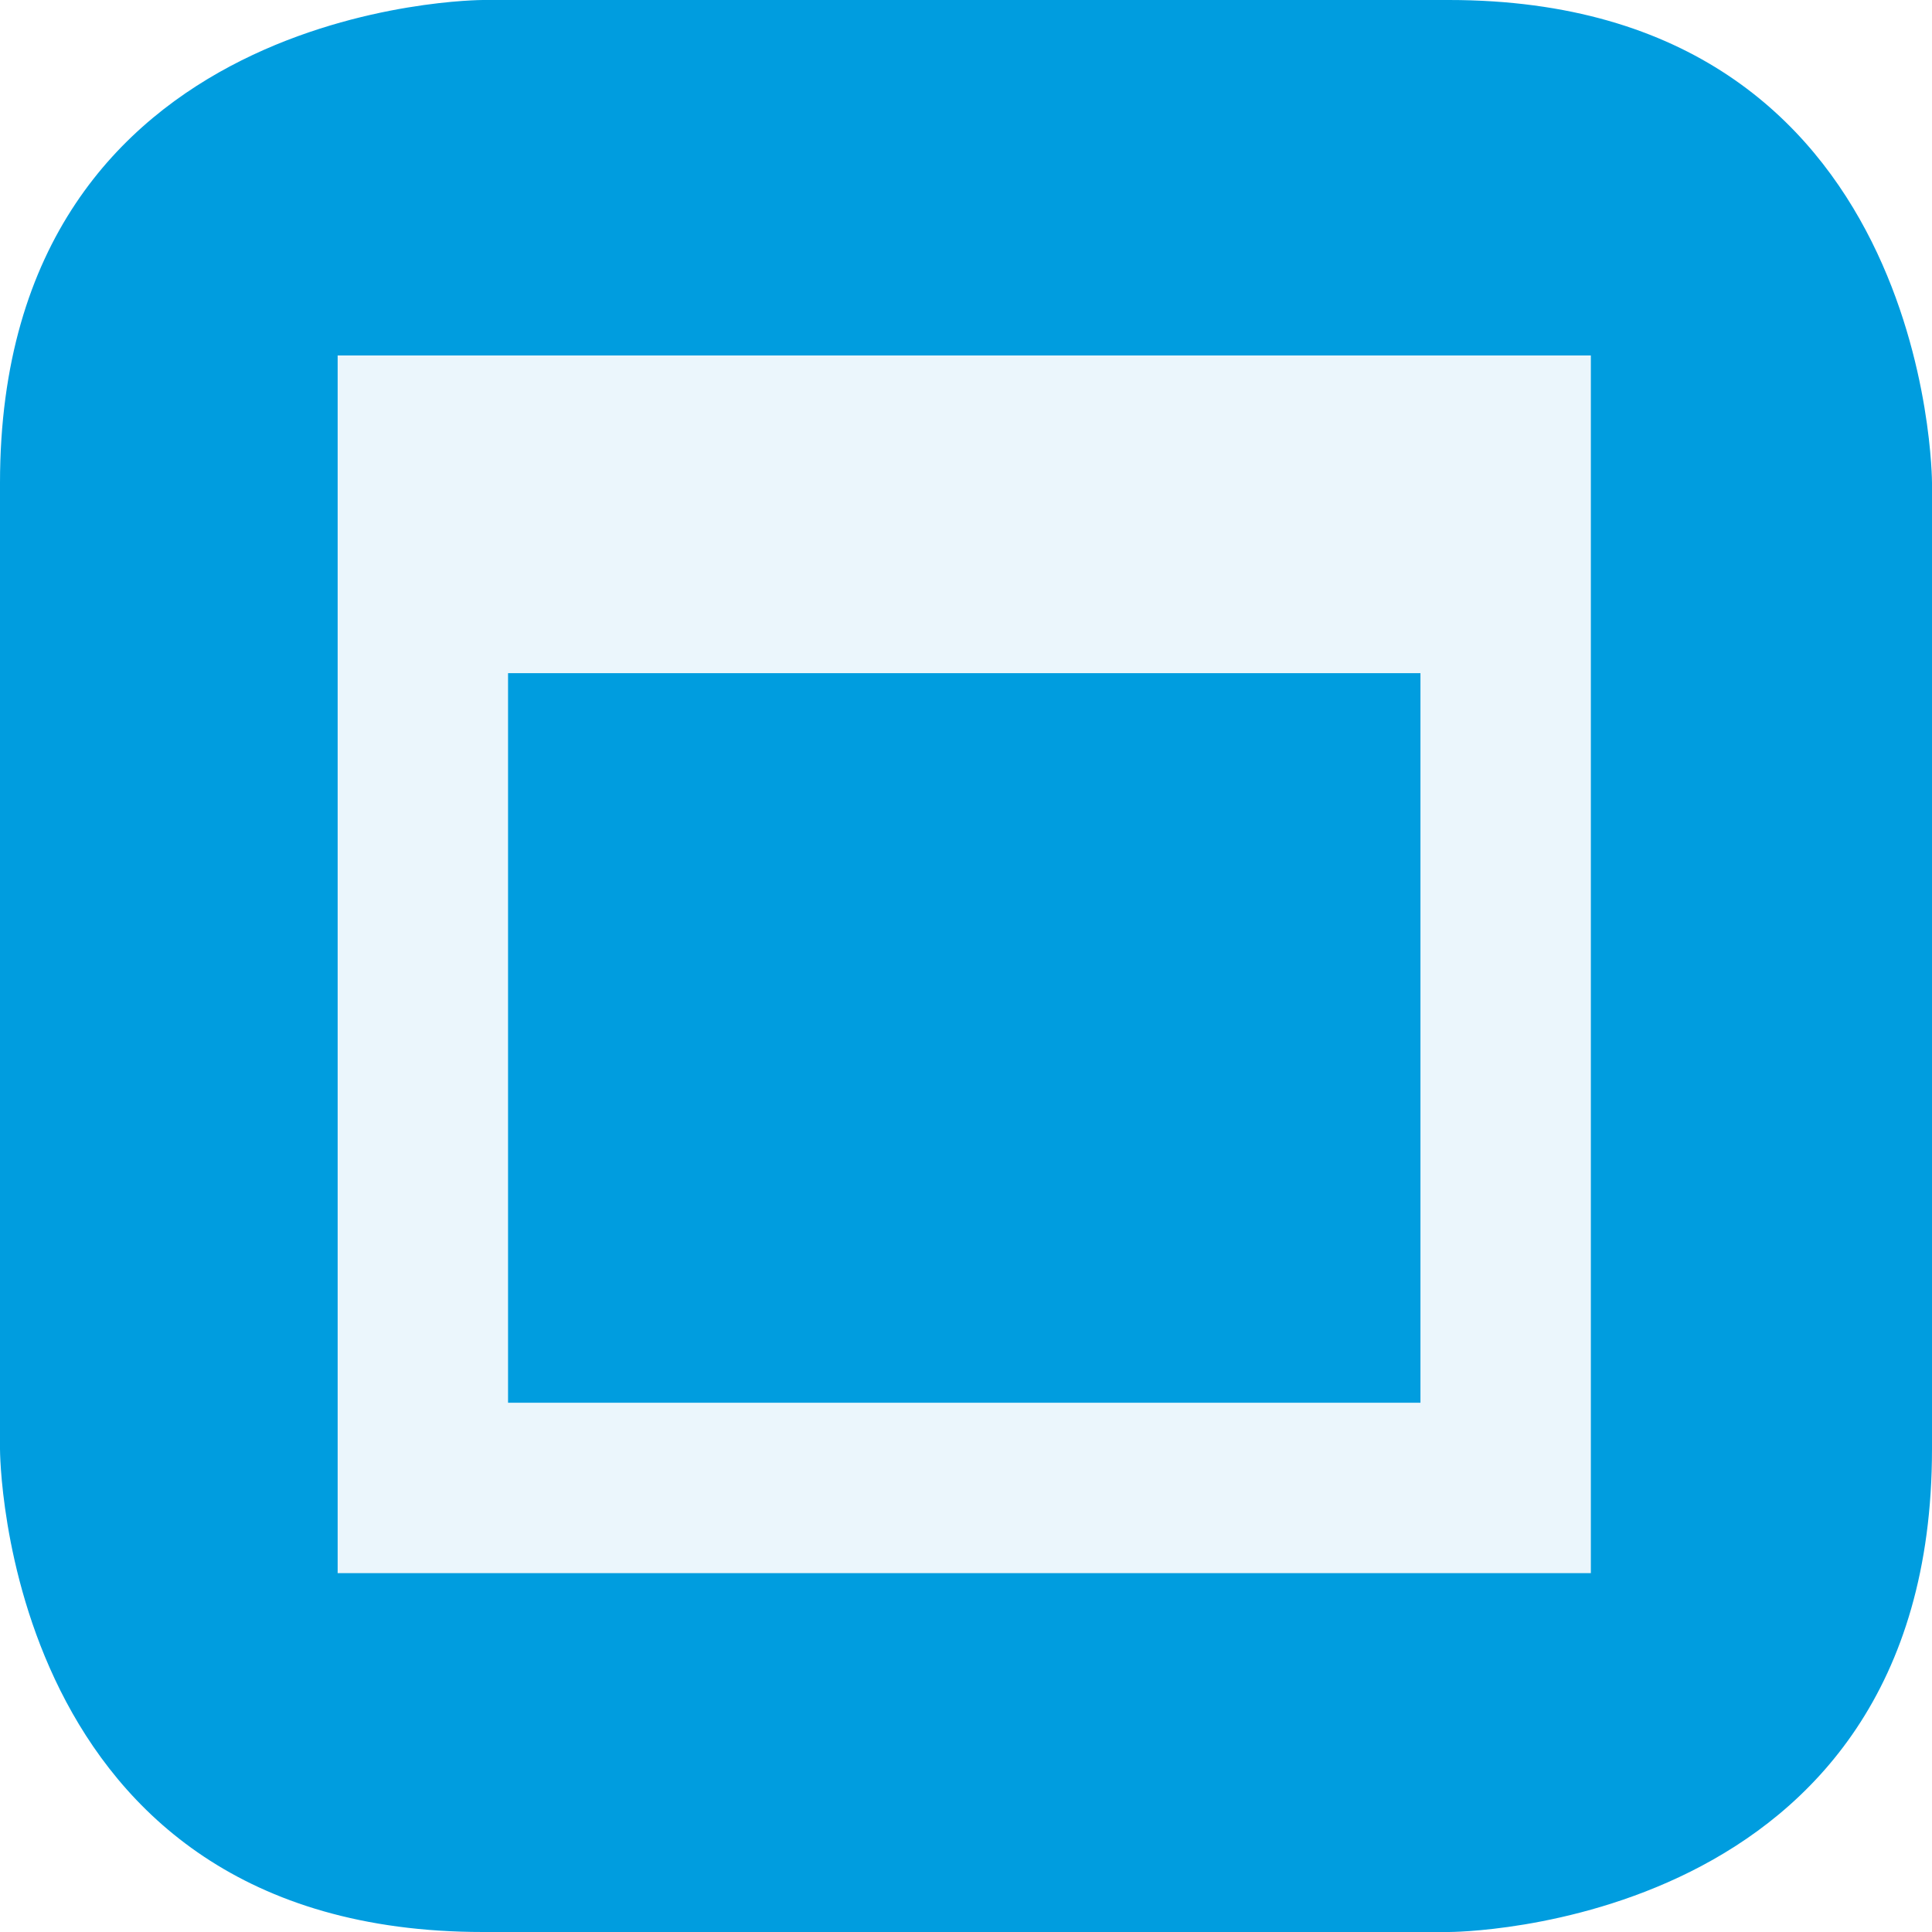
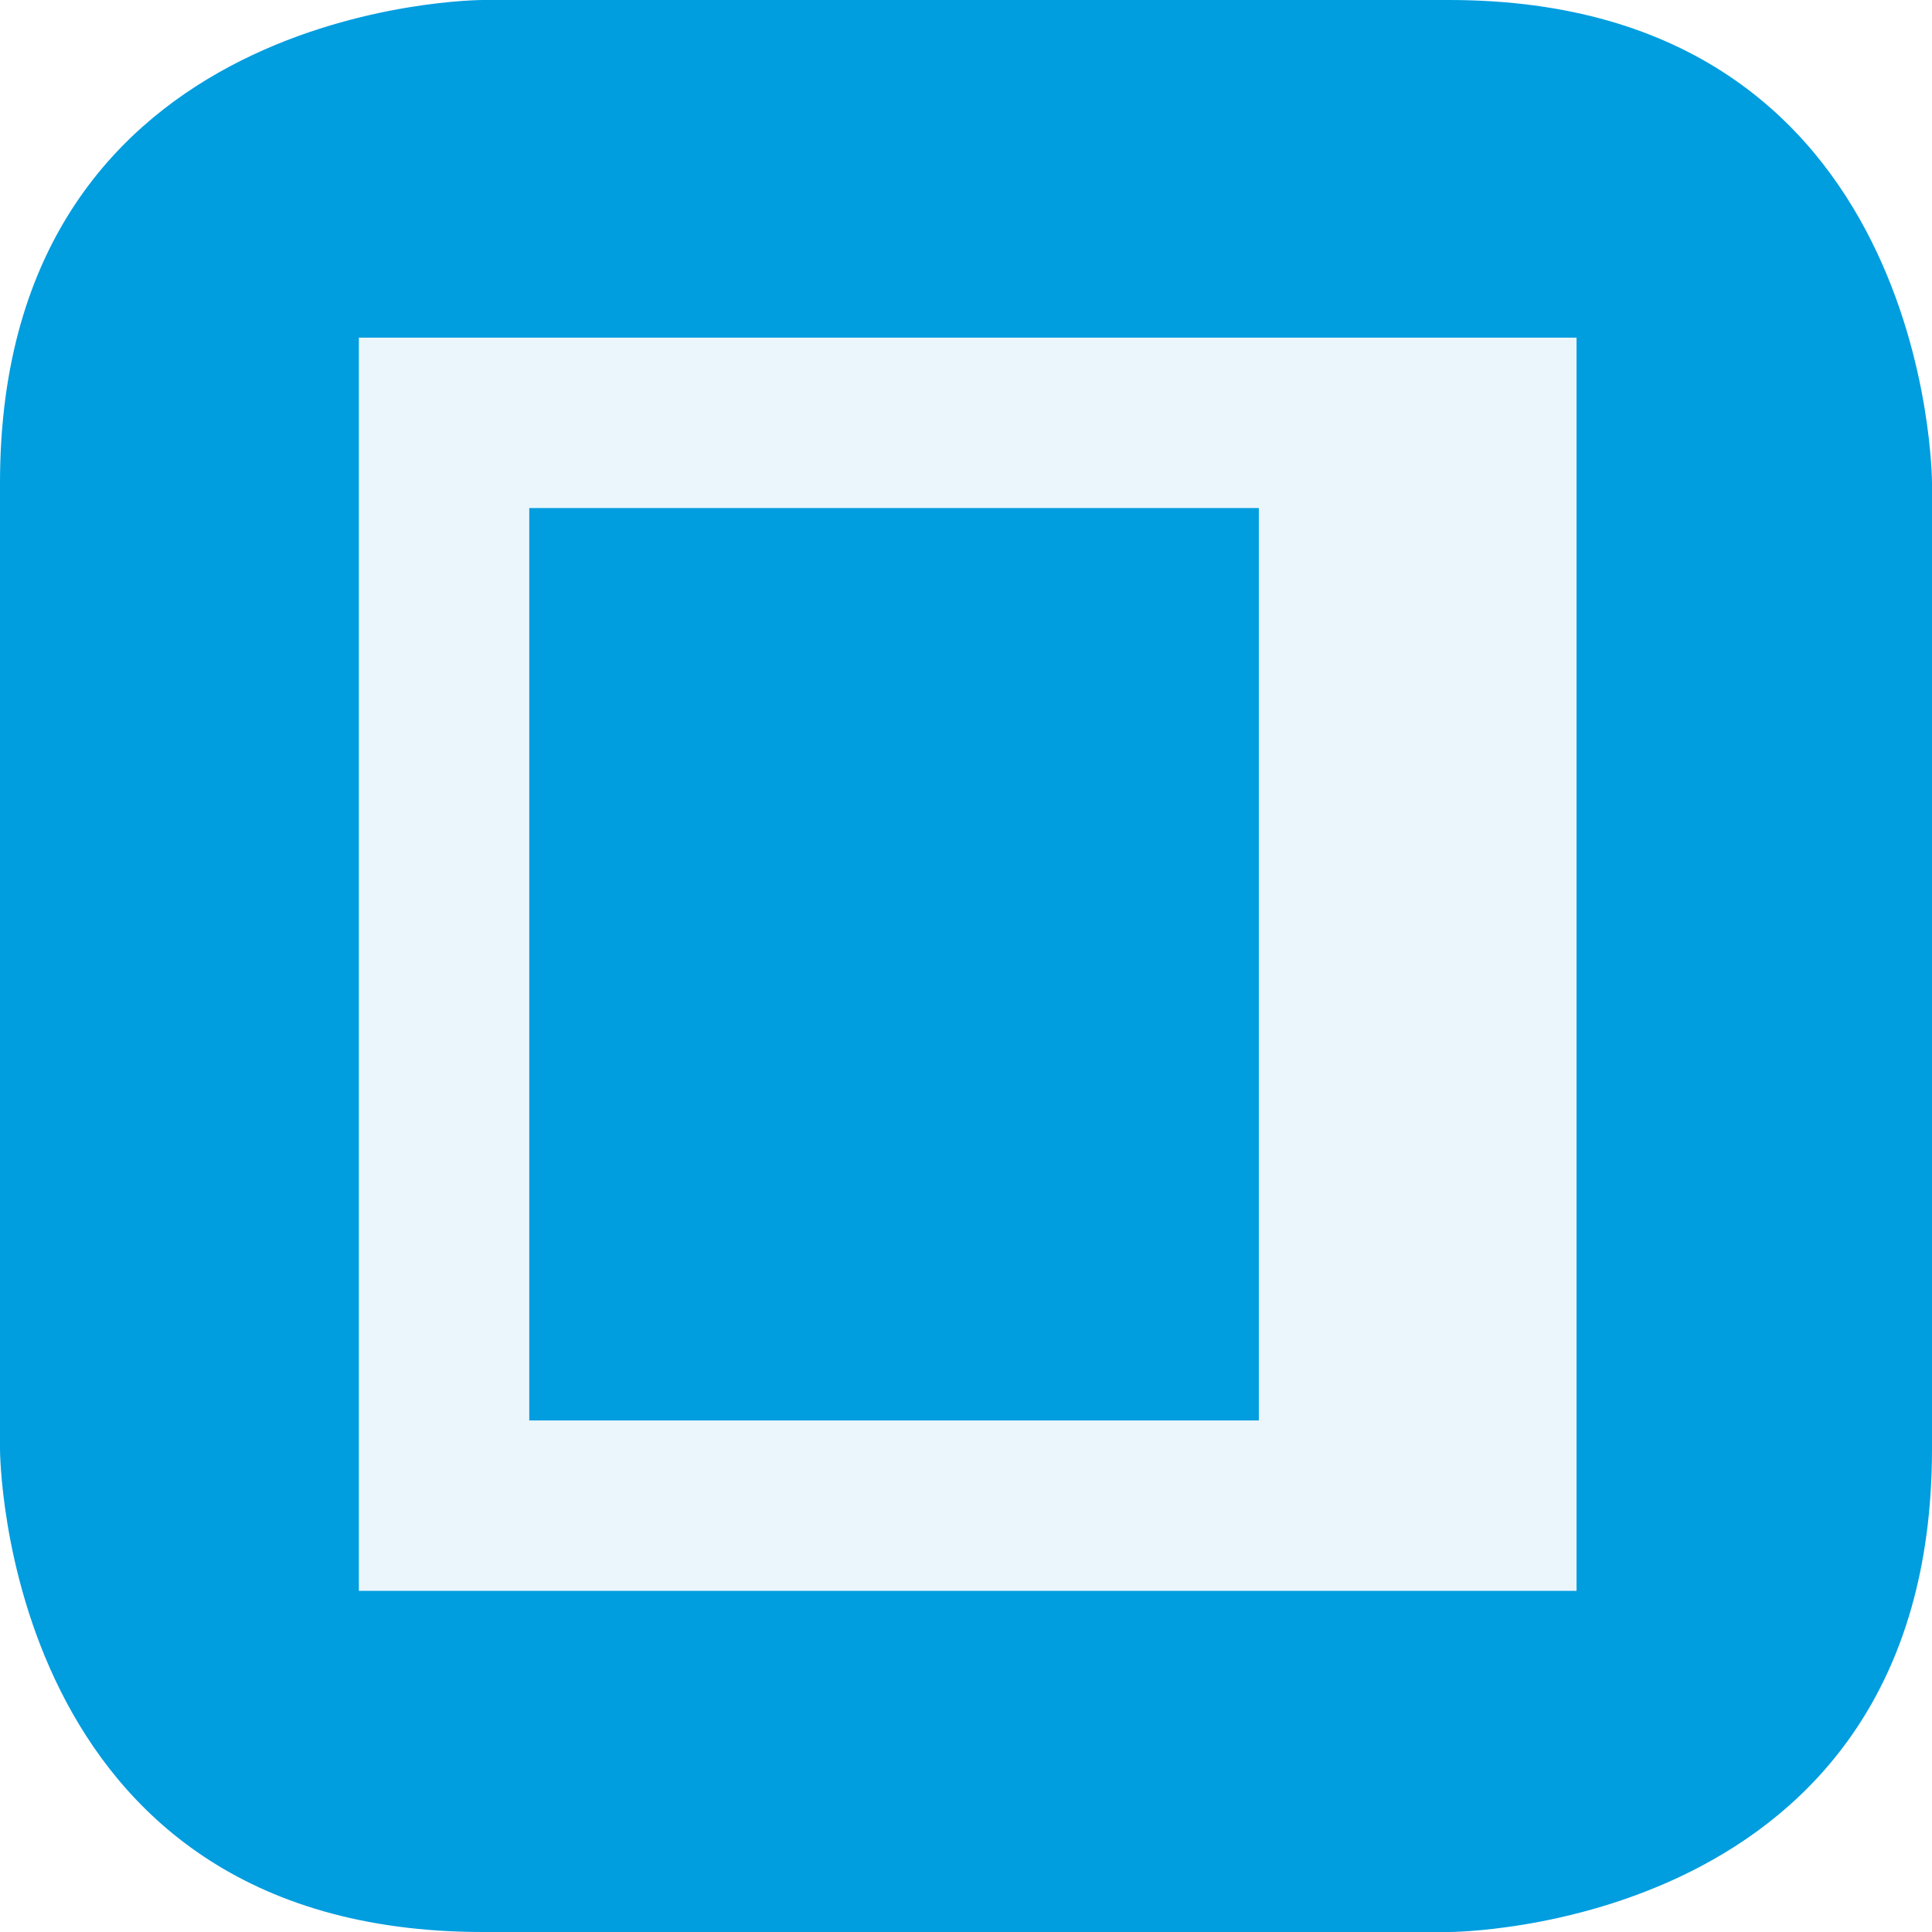
<svg xmlns="http://www.w3.org/2000/svg" version="1.1" id="Vrstva_1" x="0px" y="0px" width="22.676px" height="22.676px" viewBox="0 0 22.676 22.676" enable-background="new 0 0 22.676 22.676" xml:space="preserve">
-   <g>
-     <path fill="#009DDF" d="M5.669,0C5.669,0,0,0,0,5.669v11.339c0,0,0,5.668,5.669,5.668h11.337c0,0,5.67,0,5.67-5.668V5.669   c0,0,0-5.669-5.67-5.669H5.669z" />
-     <path fill="#EBF6FC" d="M18.672,4.172H3.963v14.292h14.709 M5.963,7.901h10.709v8.563H5.963V7.901z" />
+   <defs id="defs11" />
+   <g id="g6" transform="rotate(90,11.338,11.338)">
+     <path d="M 5.669,0 C 5.669,0 0,0 0,5.669 v 11.339 c 0,0 0,5.668 5.669,5.668 h 11.337 c 0,0 5.67,0 5.67,-5.668 V 5.669 c 0,0 0,-5.669 -5.67,-5.669 z" id="path2" style="fill:#009ddf" />
+     <path d="M 18.672,4.172 H 3.963 V 18.464 H 18.672 M 5.963,7.901 h 10.709 v 8.563 H 5.963 Z" id="path4" style="fill:#ebf6fc" />
  </g>
</svg>
